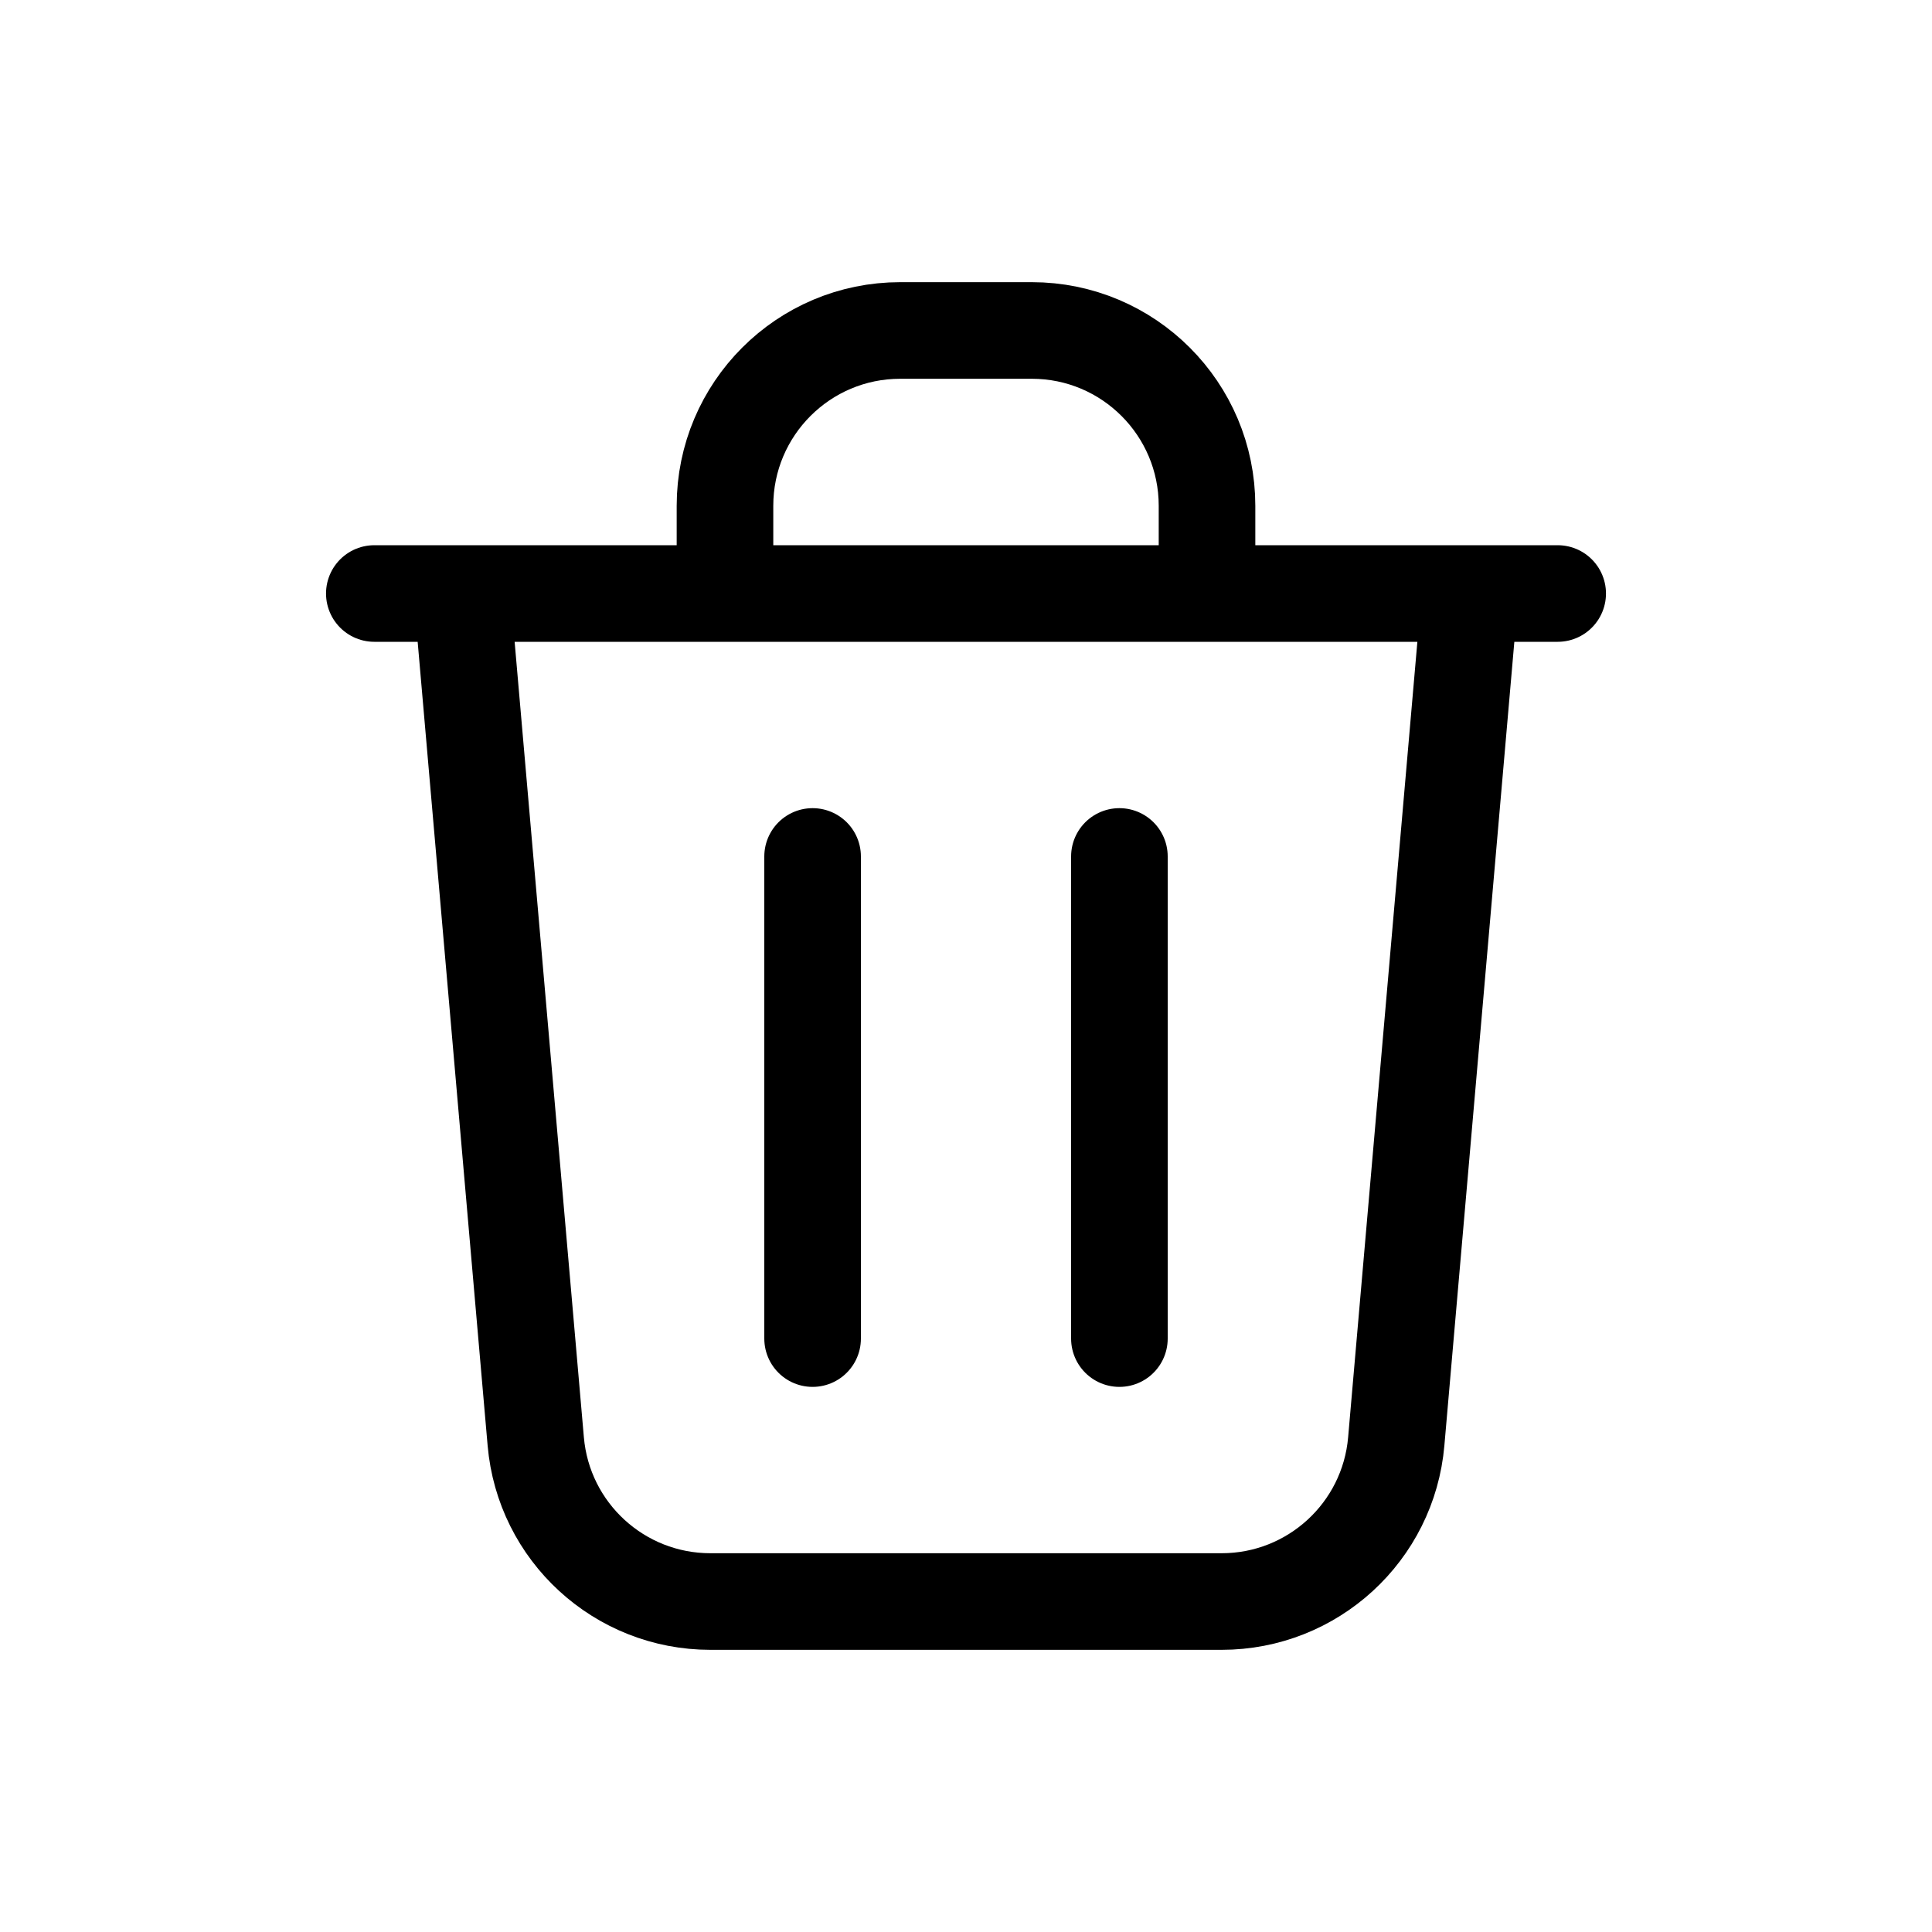
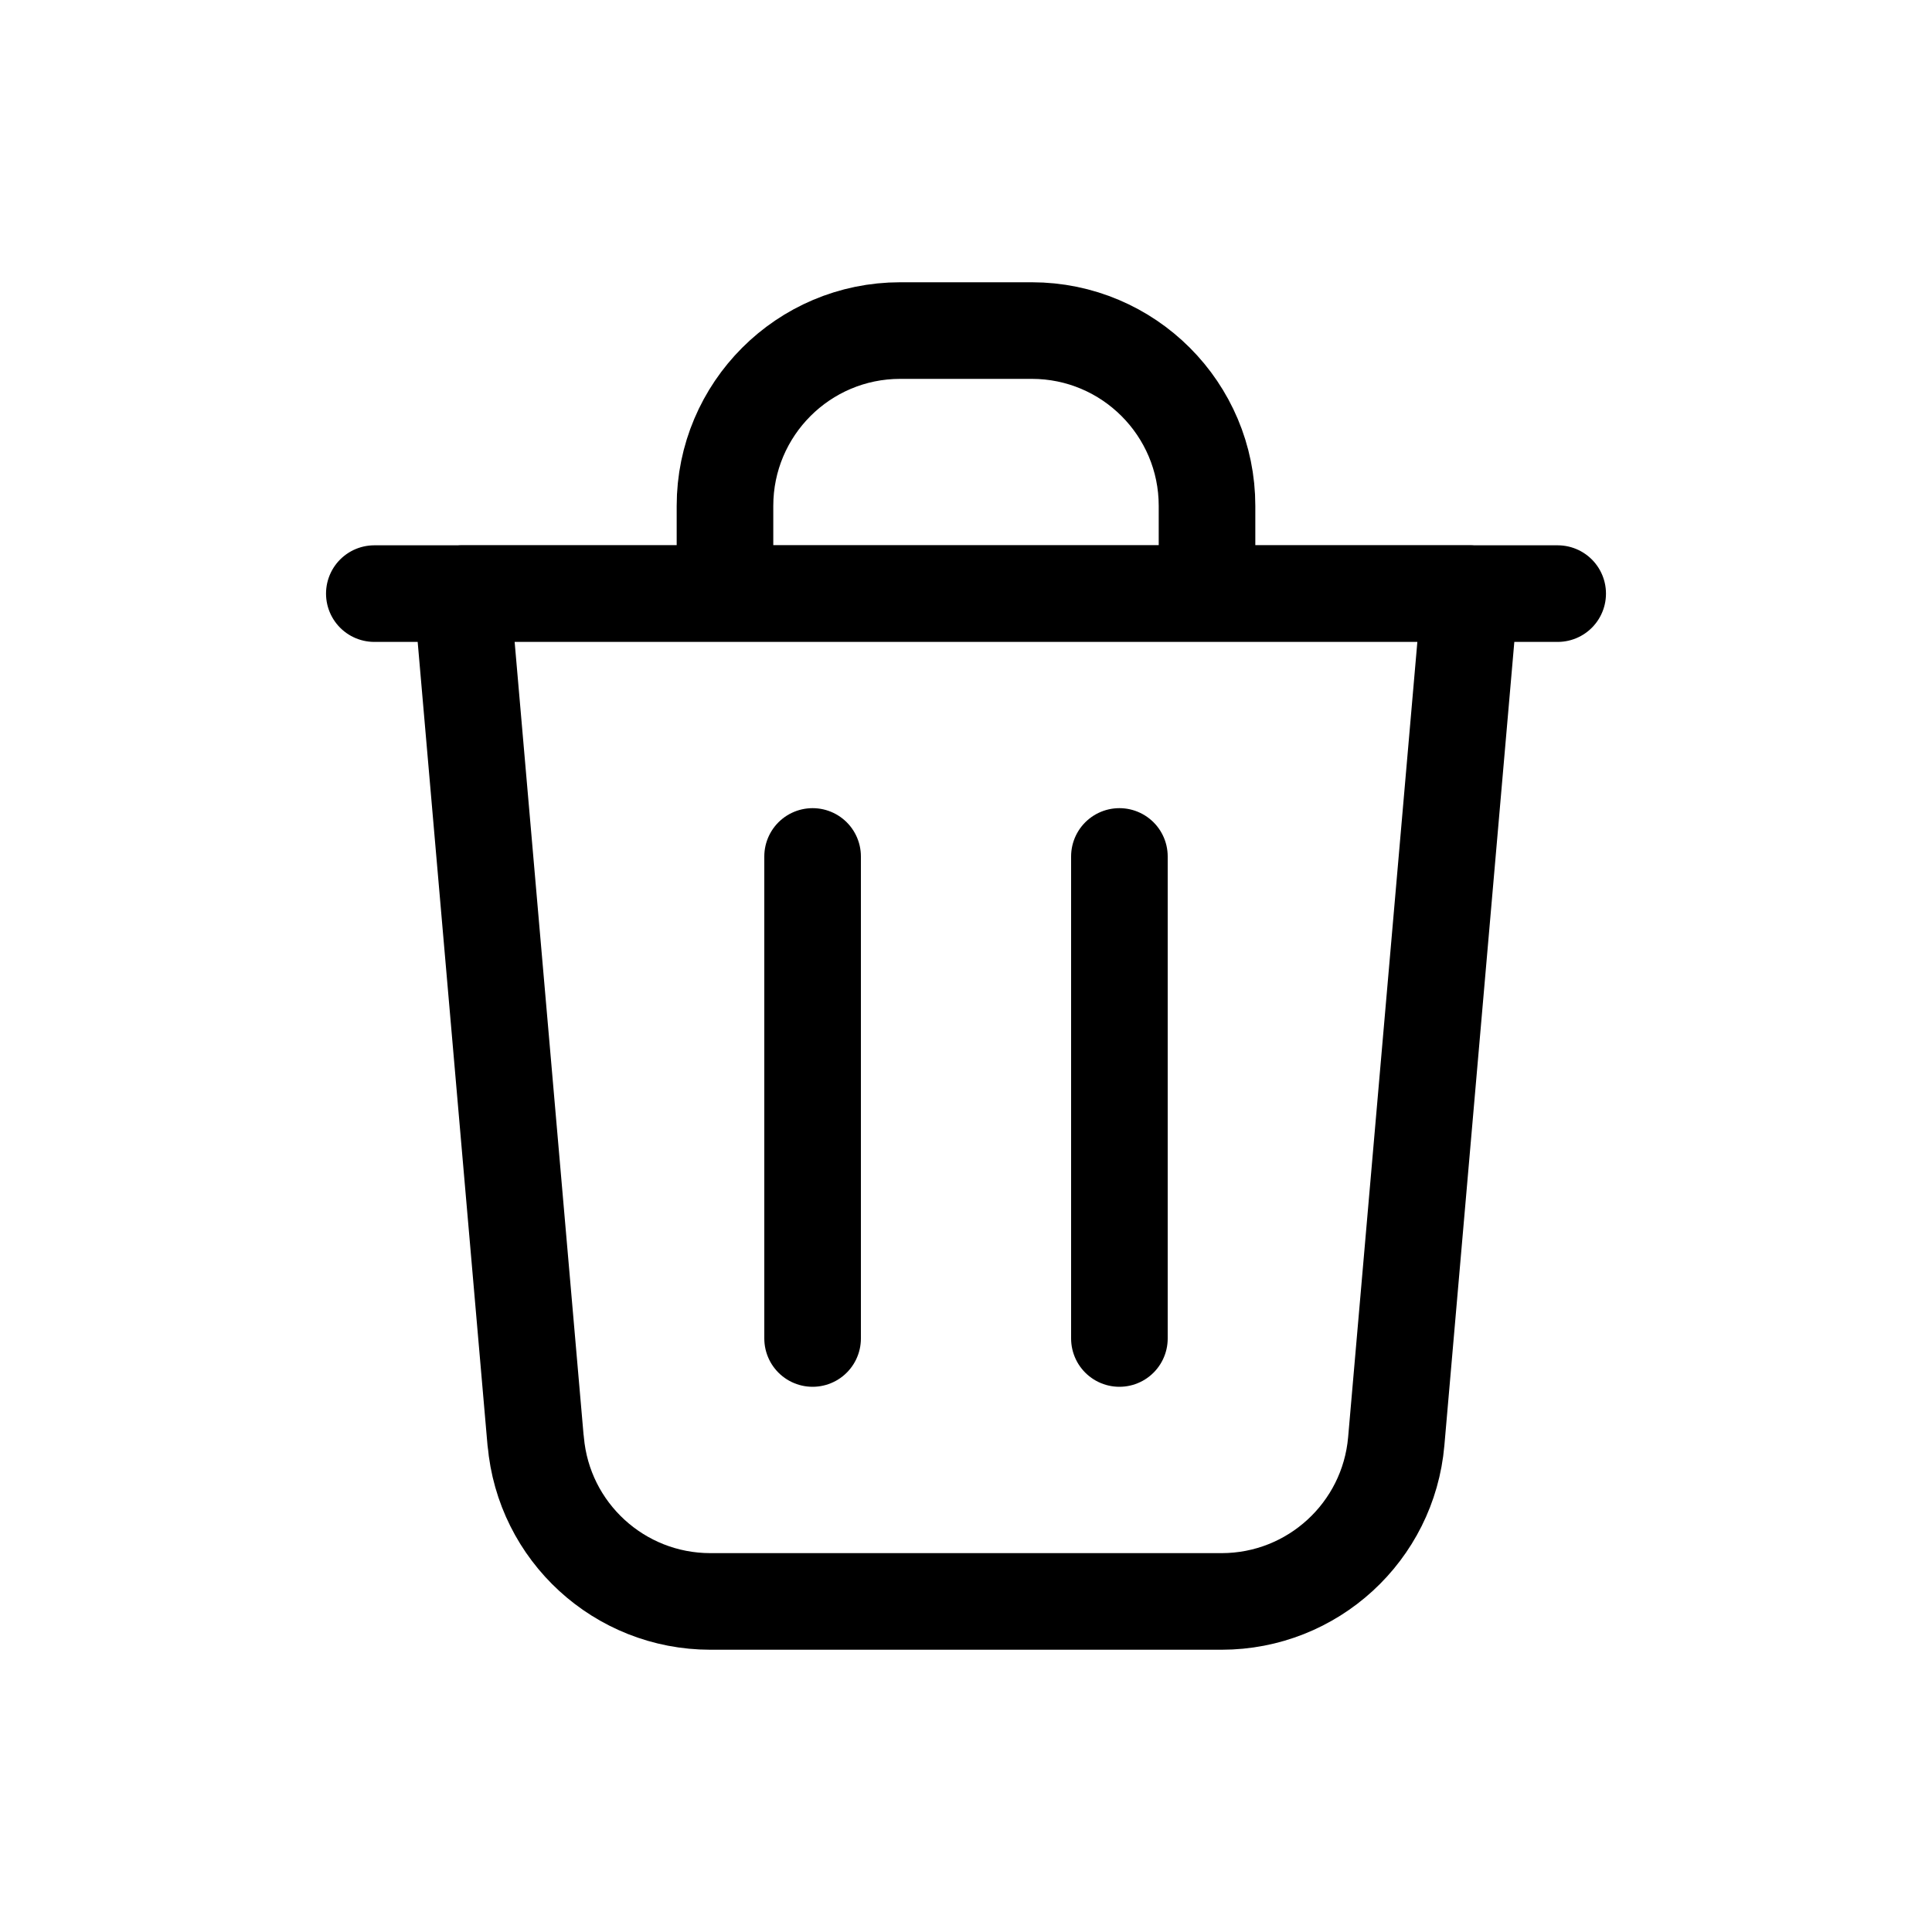
- <svg xmlns="http://www.w3.org/2000/svg" width="20" height="20" viewBox="0 0 20 20" fill="none">
-   <path d="M8.412 8.866V13.857M11.588 8.866V13.857M7.505 6.144V5.236C7.505 4.234 8.317 3.421 9.319 3.421H10.681C11.683 3.421 12.495 4.234 12.495 5.236V6.144M3.875 6.144H16.125M5.546 14.921L4.782 6.144H15.218L14.454 14.921C14.373 15.859 13.588 16.579 12.646 16.579H7.354C6.412 16.579 5.627 15.859 5.546 14.921Z" stroke="currentColor" stroke-linecap="round" stroke-linejoin="round" />
+ <svg xmlns="http://www.w3.org/2000/svg" width="20" height="20" fill="none">
+   <path d="M8.412 8.866v4.99m3.176-4.99v4.99M7.505 6.145v-.908c0-1.002.812-1.815 1.814-1.815h1.362c1.002 0 1.814.813 1.814 1.815v.908m-8.62 0h12.25M5.545 14.92l-.763-8.777h10.436l-.764 8.777a1.815 1.815 0 0 1-1.808 1.658H7.354c-.942 0-1.727-.72-1.808-1.658Z" stroke="currentColor" stroke-linecap="round" stroke-linejoin="round" />
</svg>
